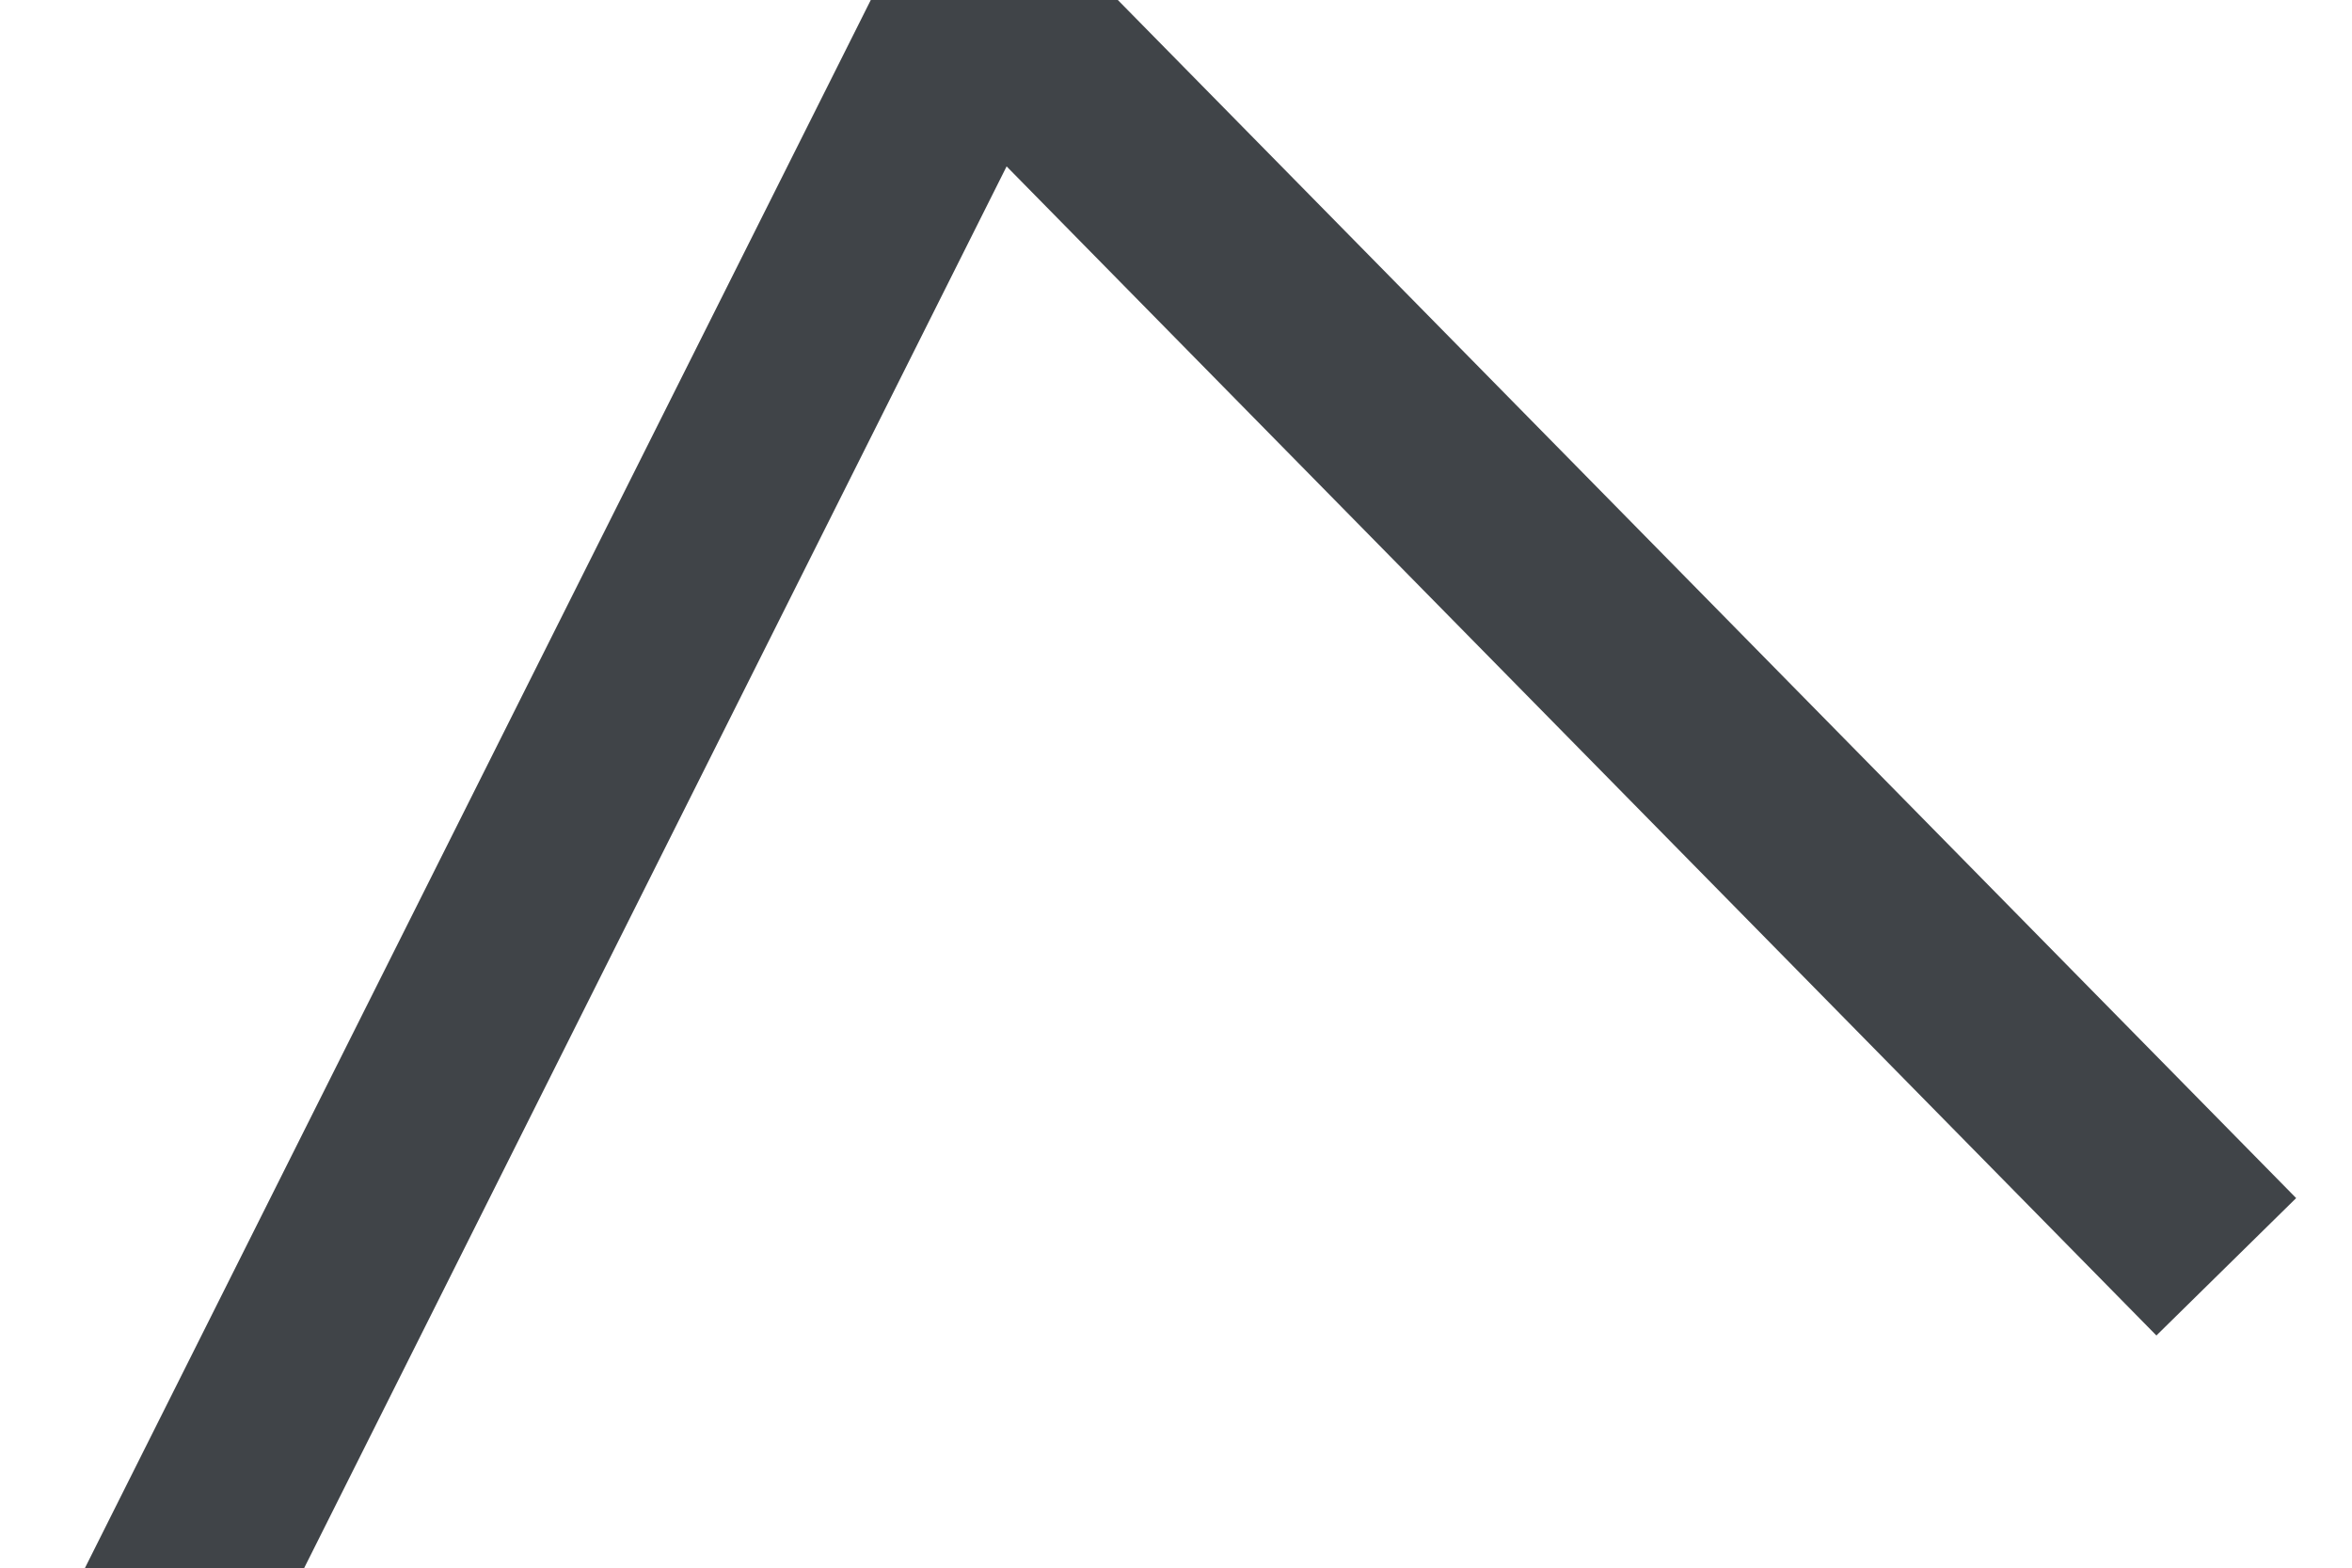
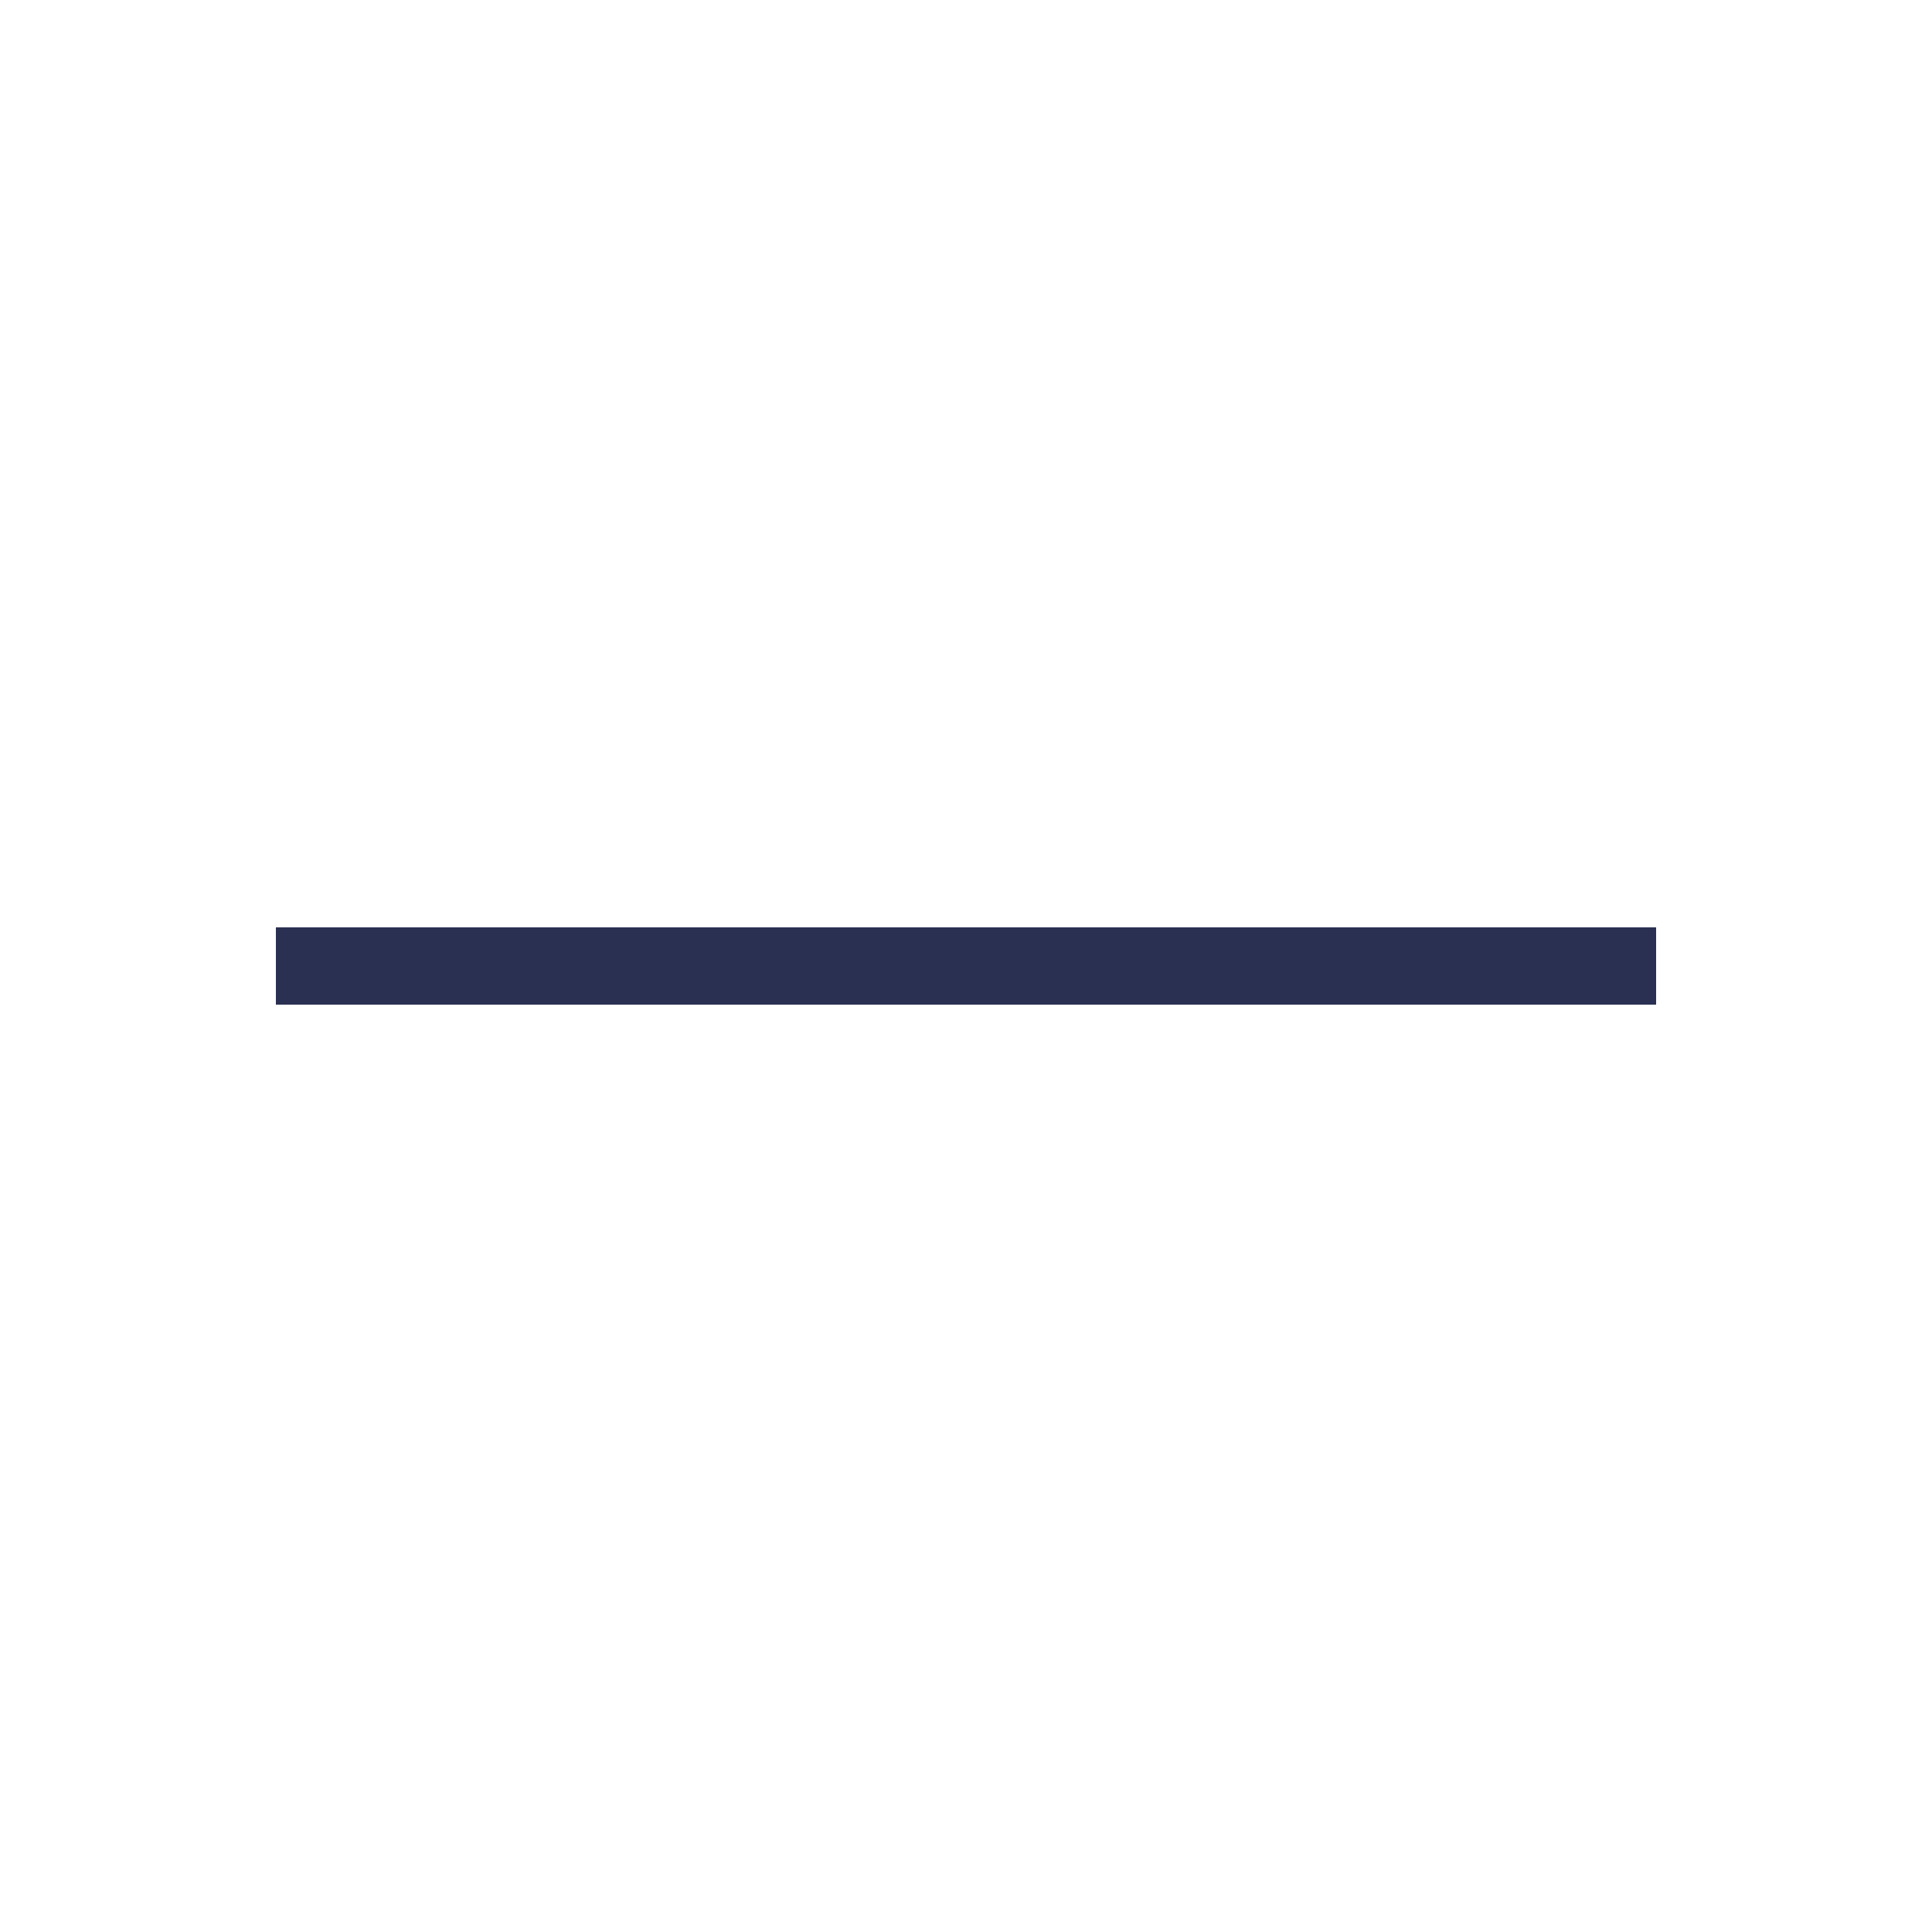
- <svg xmlns="http://www.w3.org/2000/svg" width="12px" height="8px" viewBox="0 0 12 8" version="1.1">
-   <defs />
-   <g id="Page-1" stroke="none" stroke-width="1" fill="none" fill-rule="evenodd" stroke-linecap="square">
-     <g id="all-chart-types" transform="translate(-6, -110)" stroke="#404448">
-       <polyline id="line" points="7 117.987 11.002 110 17.008 116.108" />
-     </g>
-   </g>
+ <svg xmlns="http://www.w3.org/2000/svg" id="Layer_1" data-name="Layer 1" viewBox="0 0 50 50">
+   <defs>
+     <style>.cls-1{fill:none;stroke:#2a3052;stroke-miterlimit:10;stroke-width:2px;}</style>
+   </defs>
+   <line class="cls-1" x1="7.14" y1="25" x2="42.86" y2="25" />
</svg>
